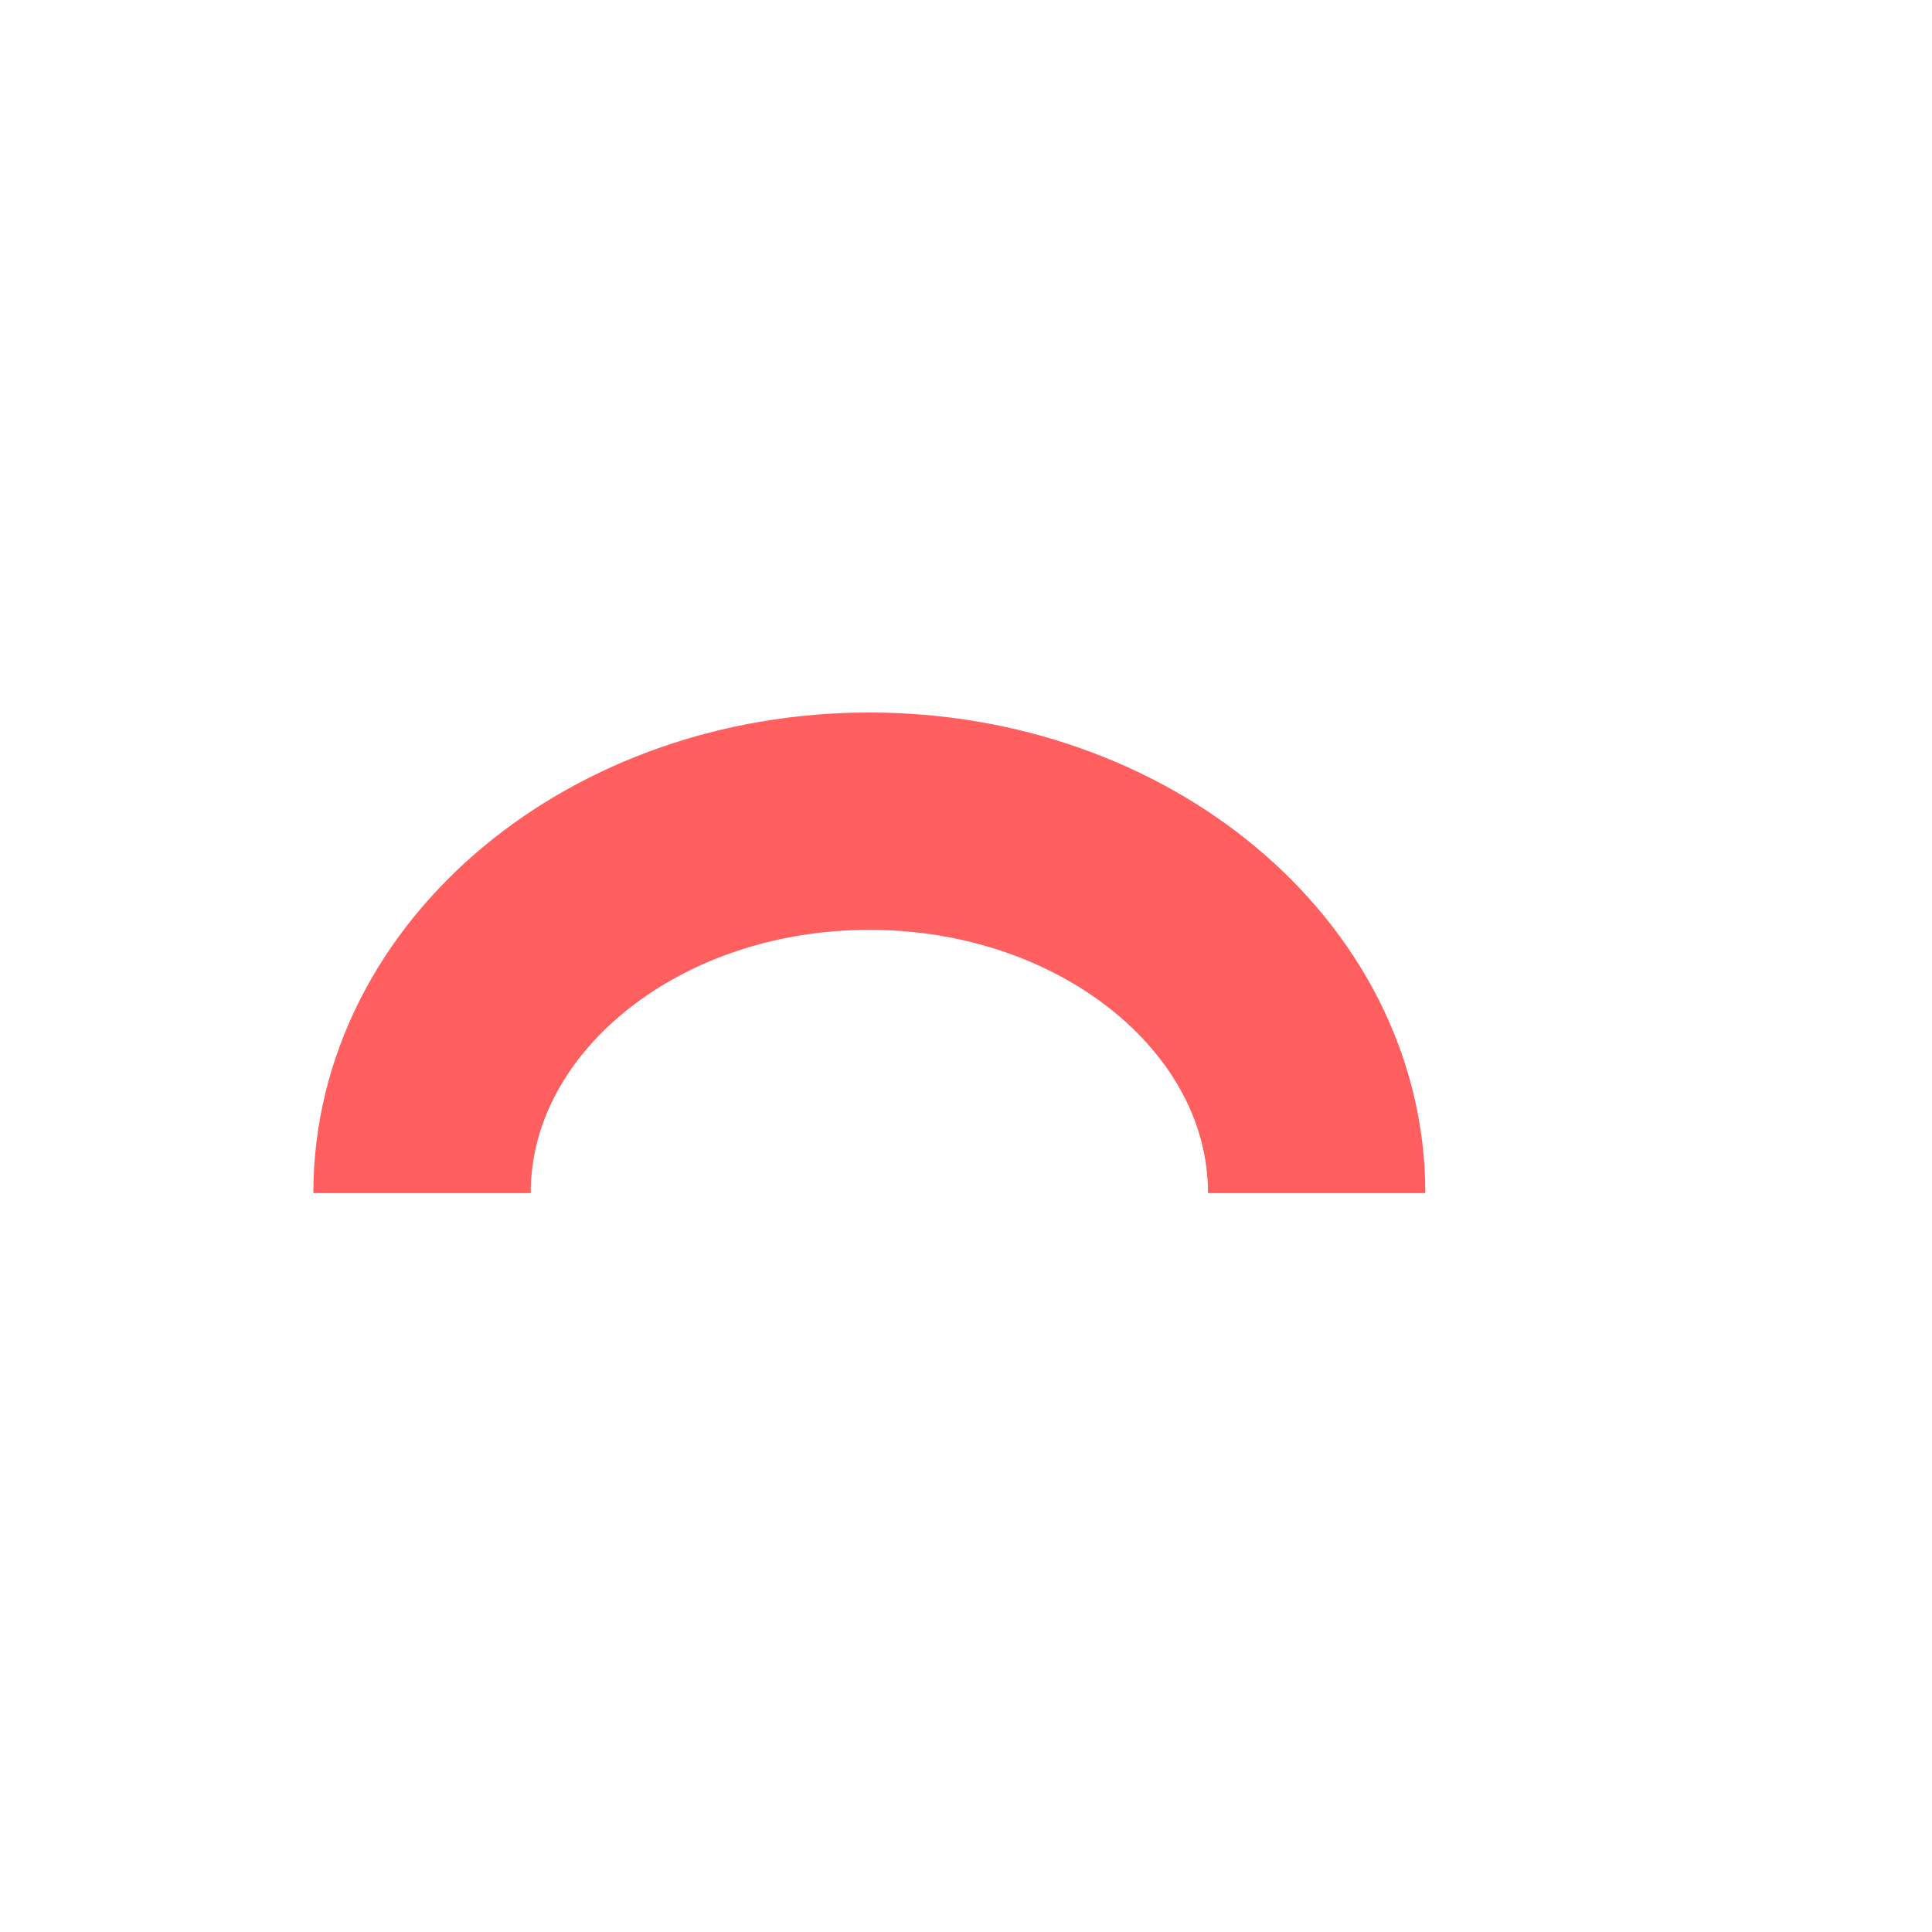
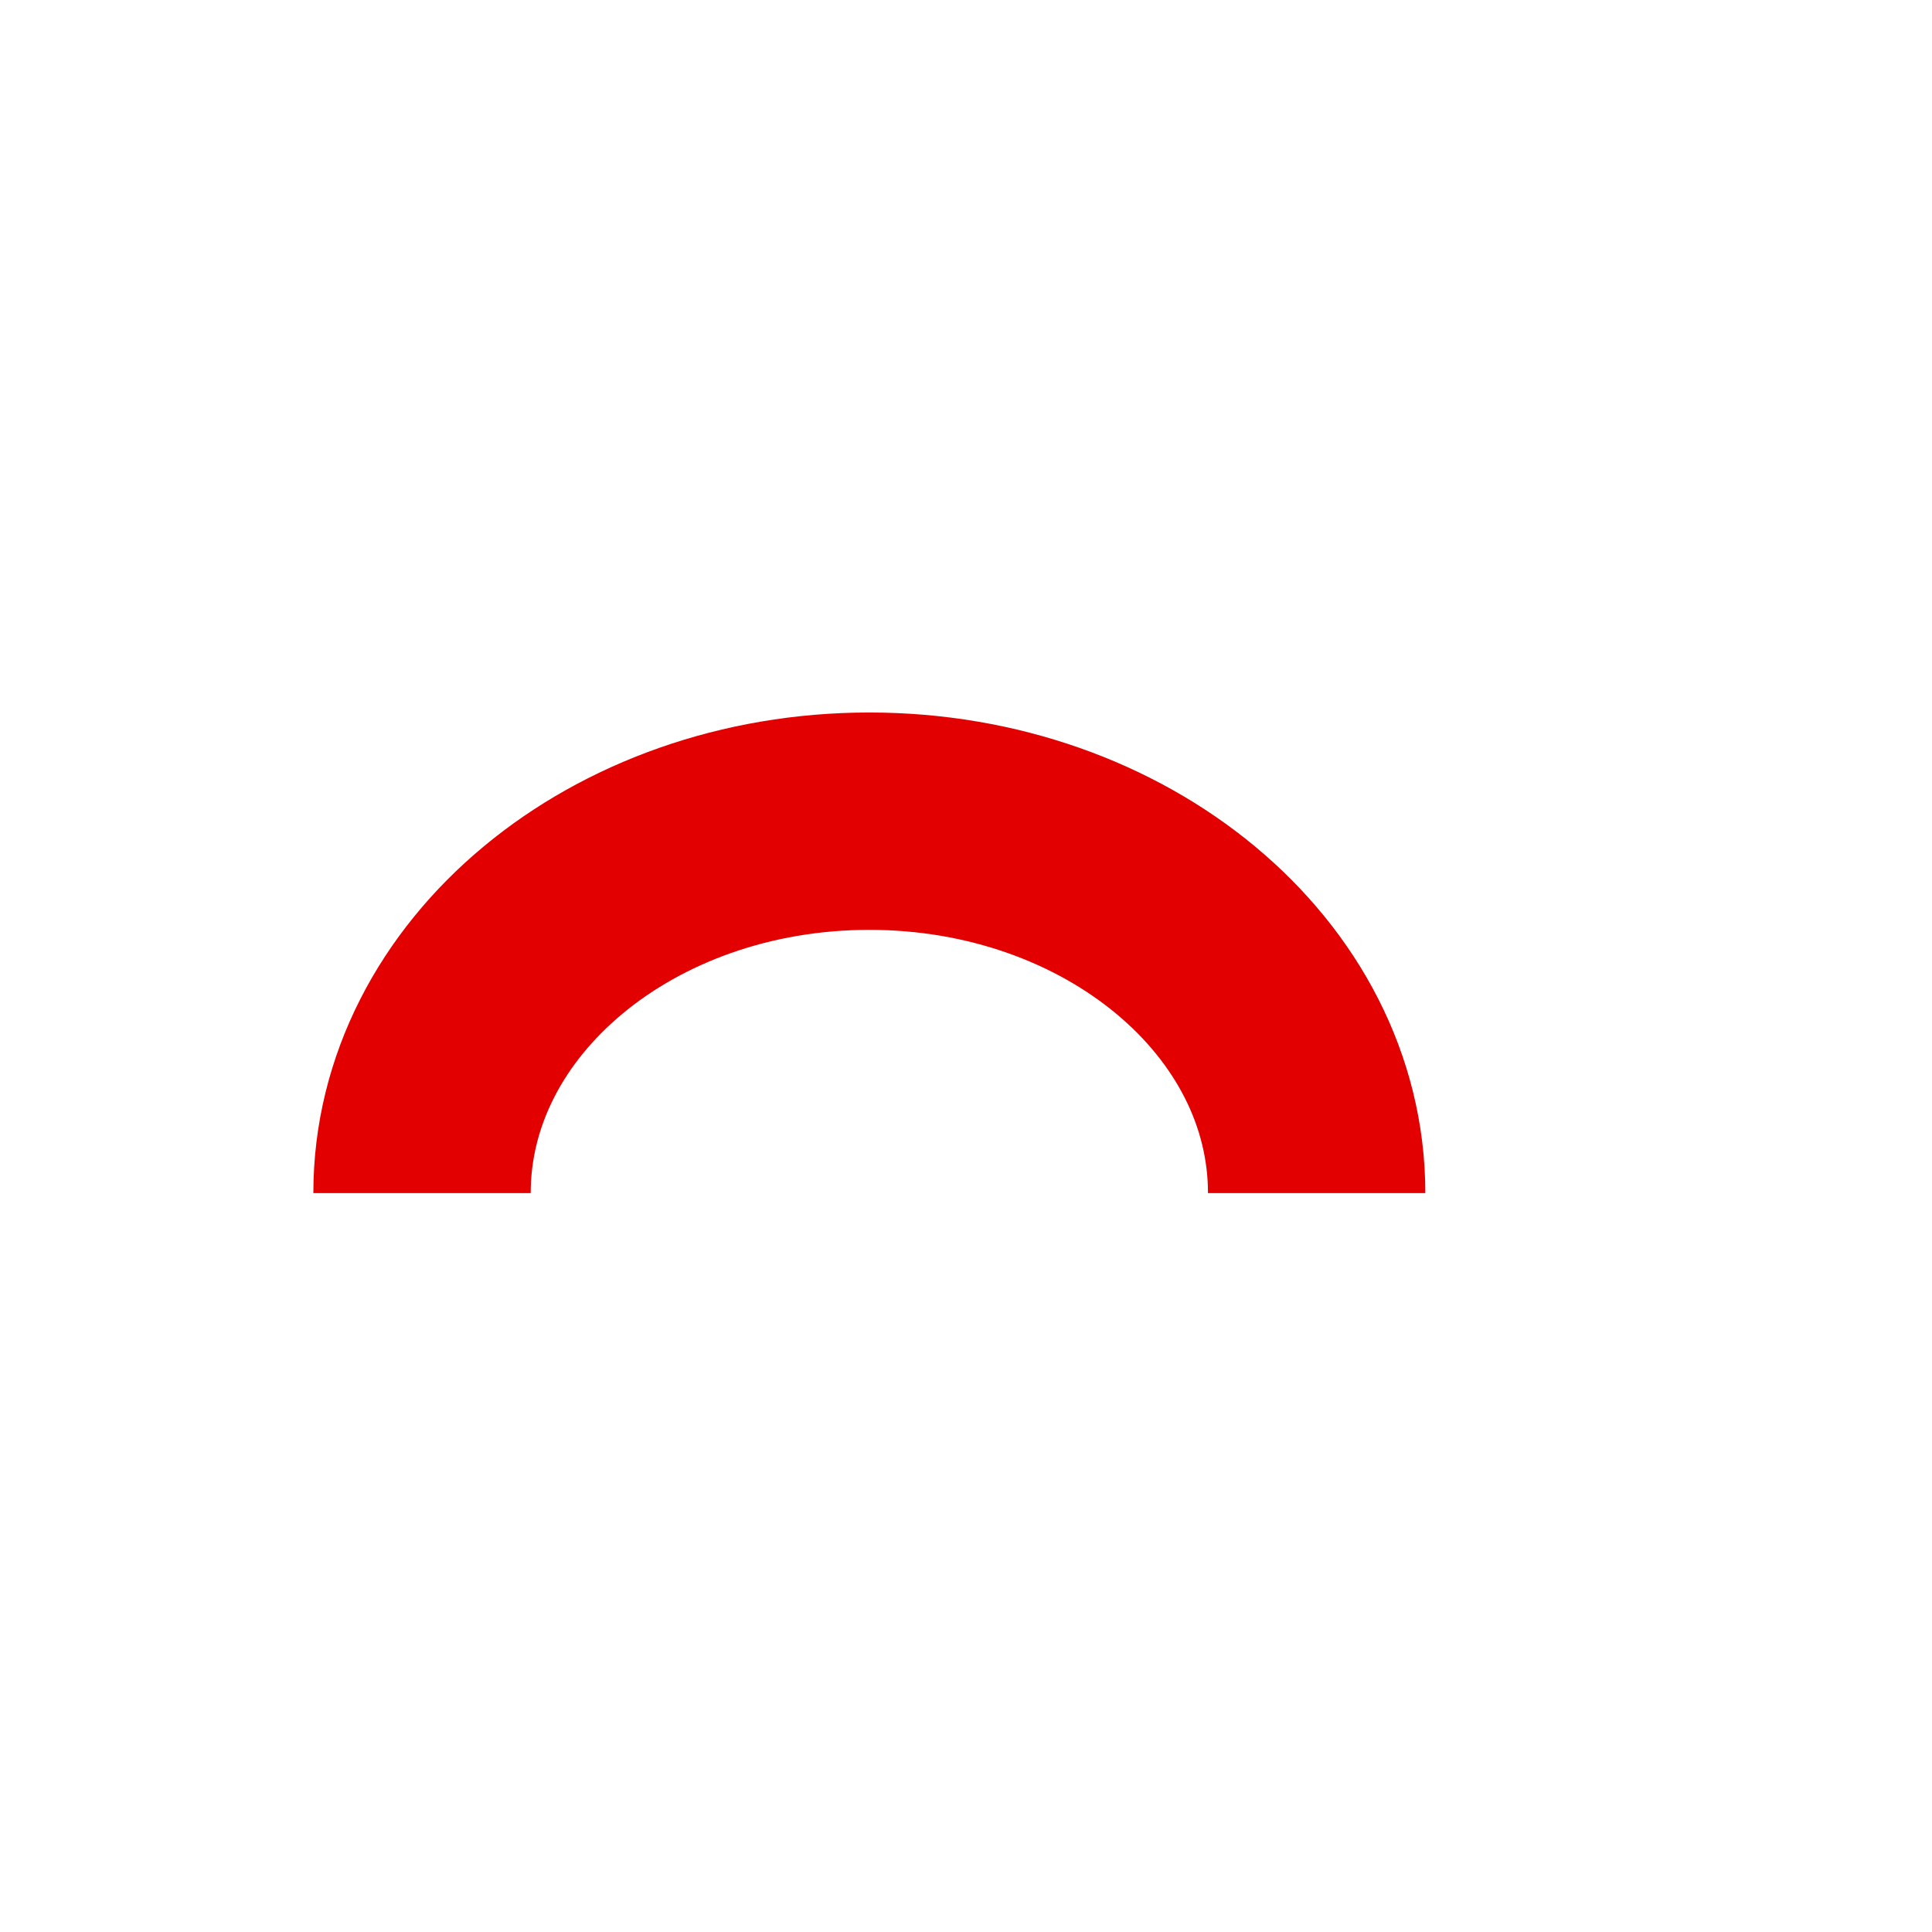
<svg xmlns="http://www.w3.org/2000/svg" width="52" height="52" viewBox="0 0 52 52" fill="none">
  <g id="eyebrows-18">
-     <path id="Vector" d="M35.438 32.113C35.438 26.584 30.048 22.102 23.399 22.102C16.75 22.102 11.359 26.584 11.359 32.113" stroke="#FF5F5F" stroke-width="5.85" />
+     <path id="Vector" d="M35.438 32.113C35.438 26.584 30.048 22.102 23.399 22.102C16.75 22.102 11.359 26.584 11.359 32.113" stroke="#E30000" stroke-width="5.85" />
  </g>
</svg>
